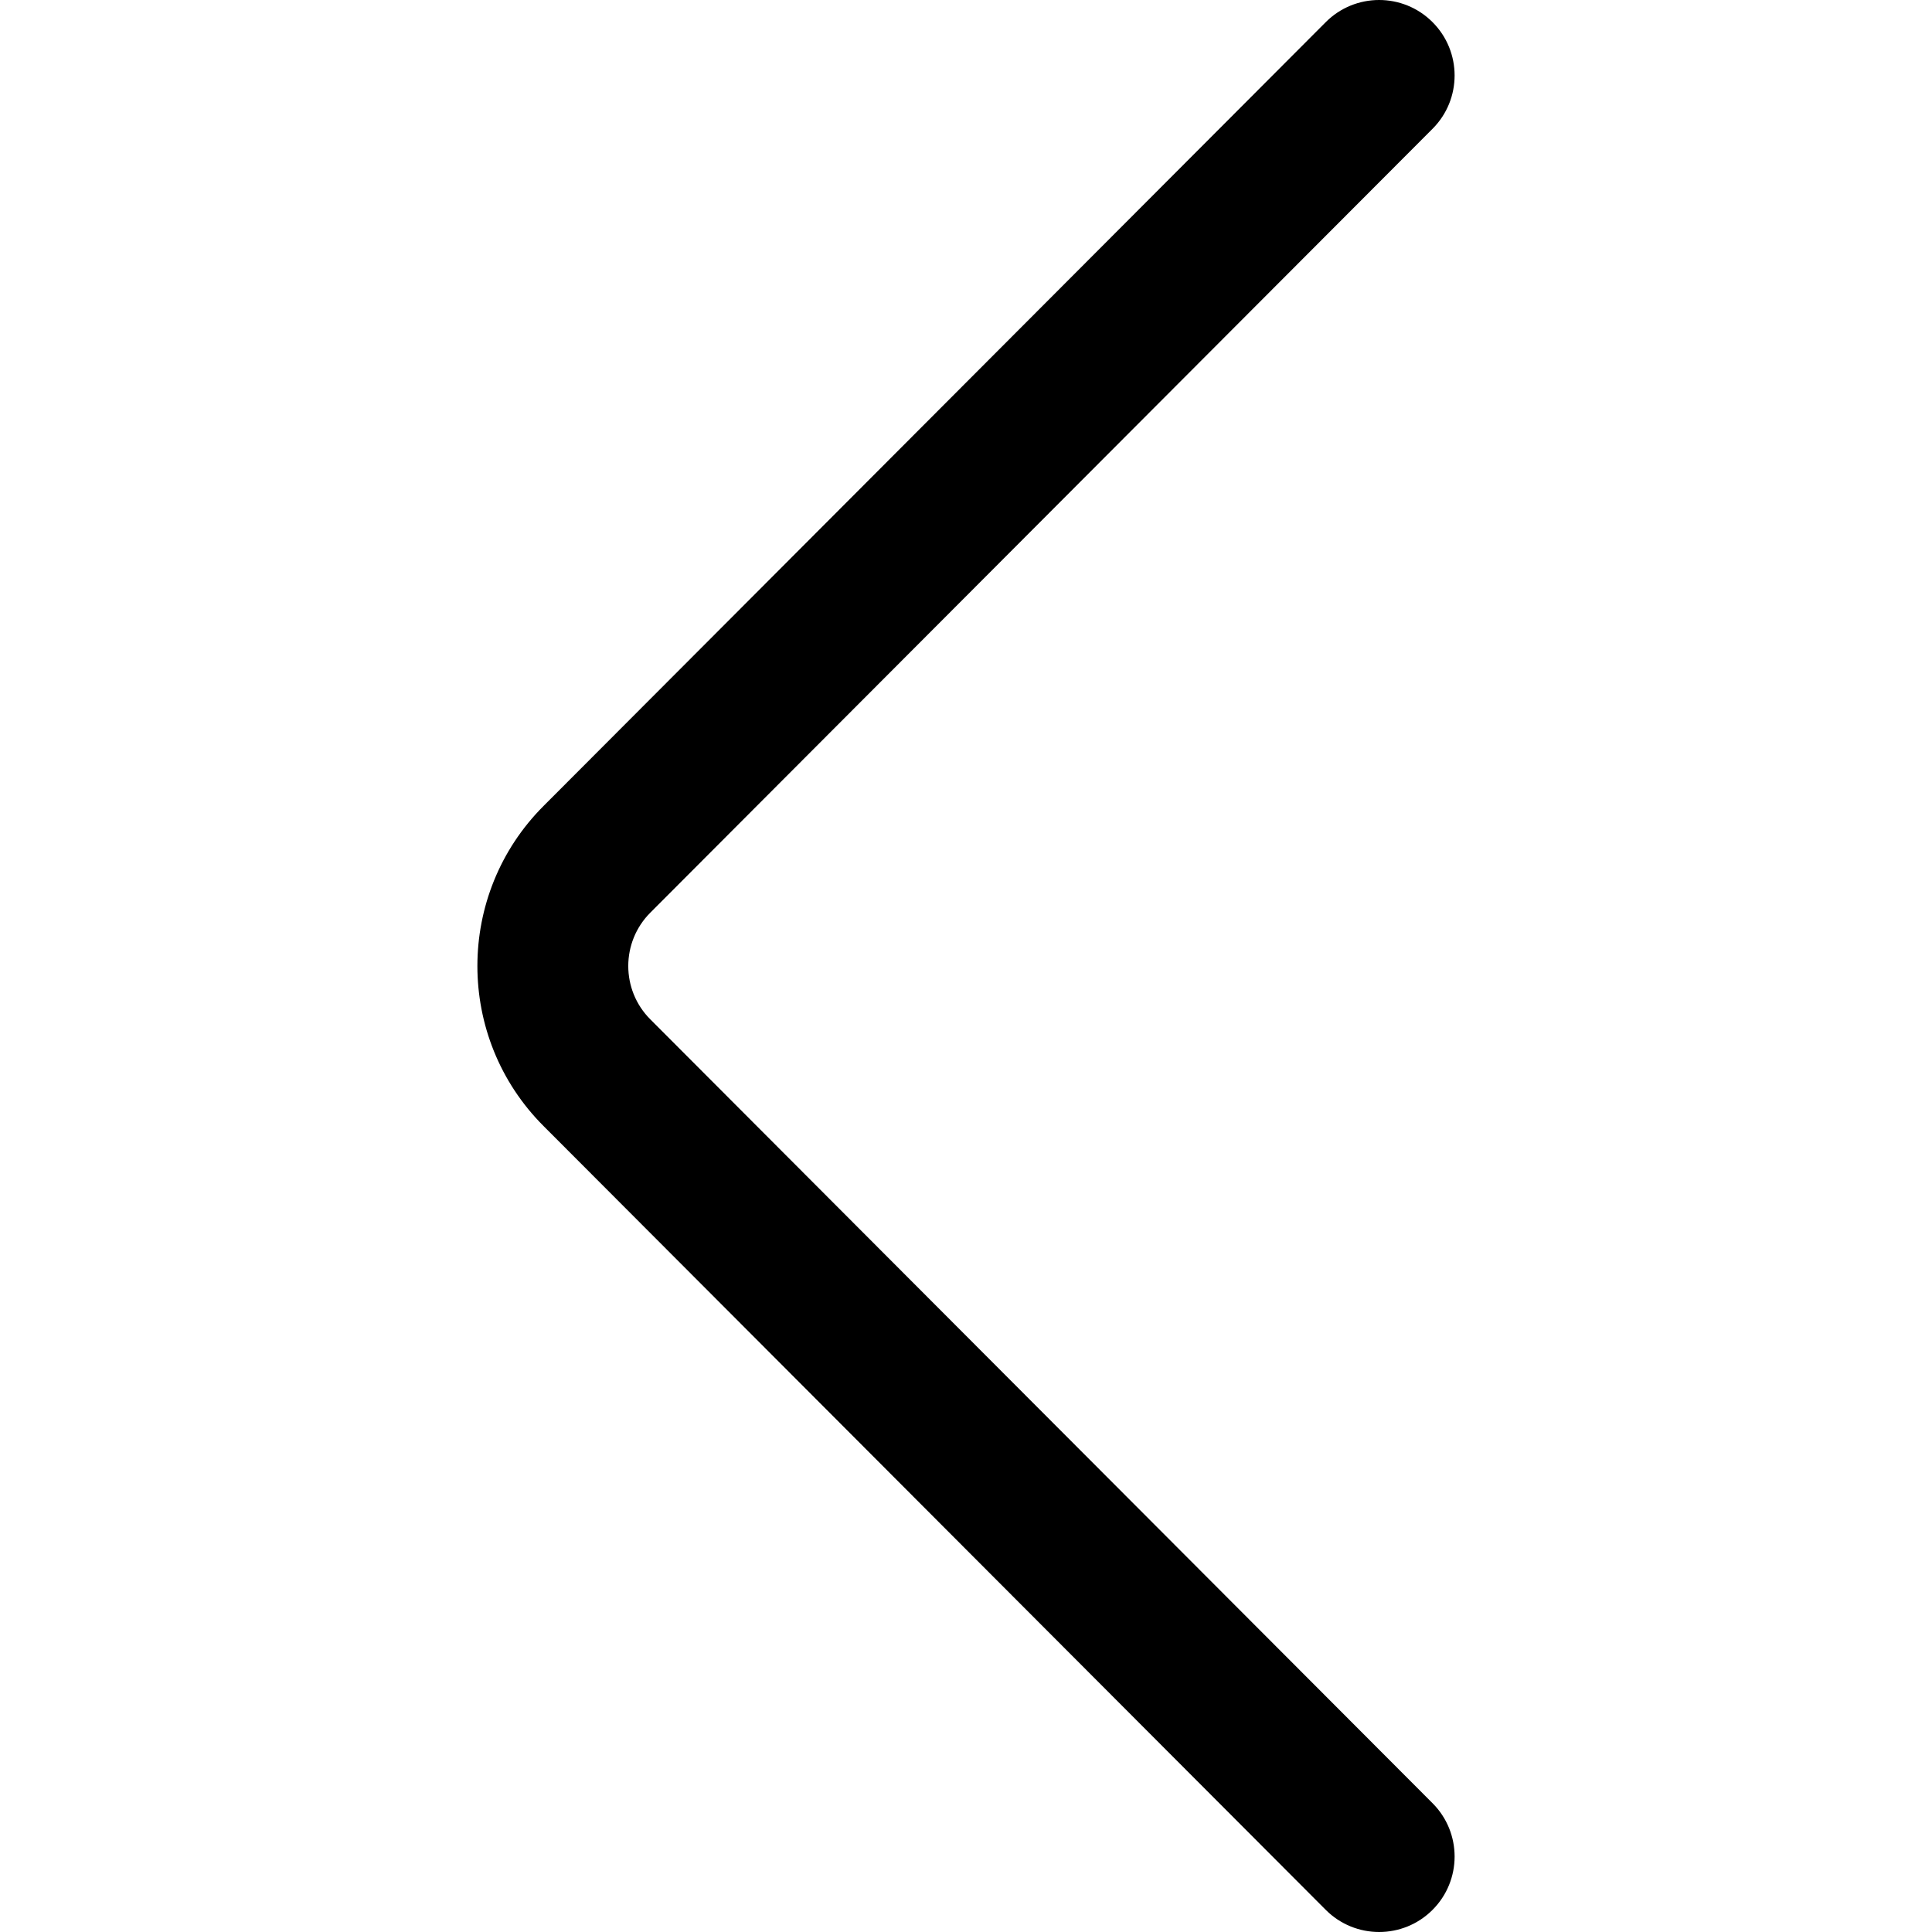
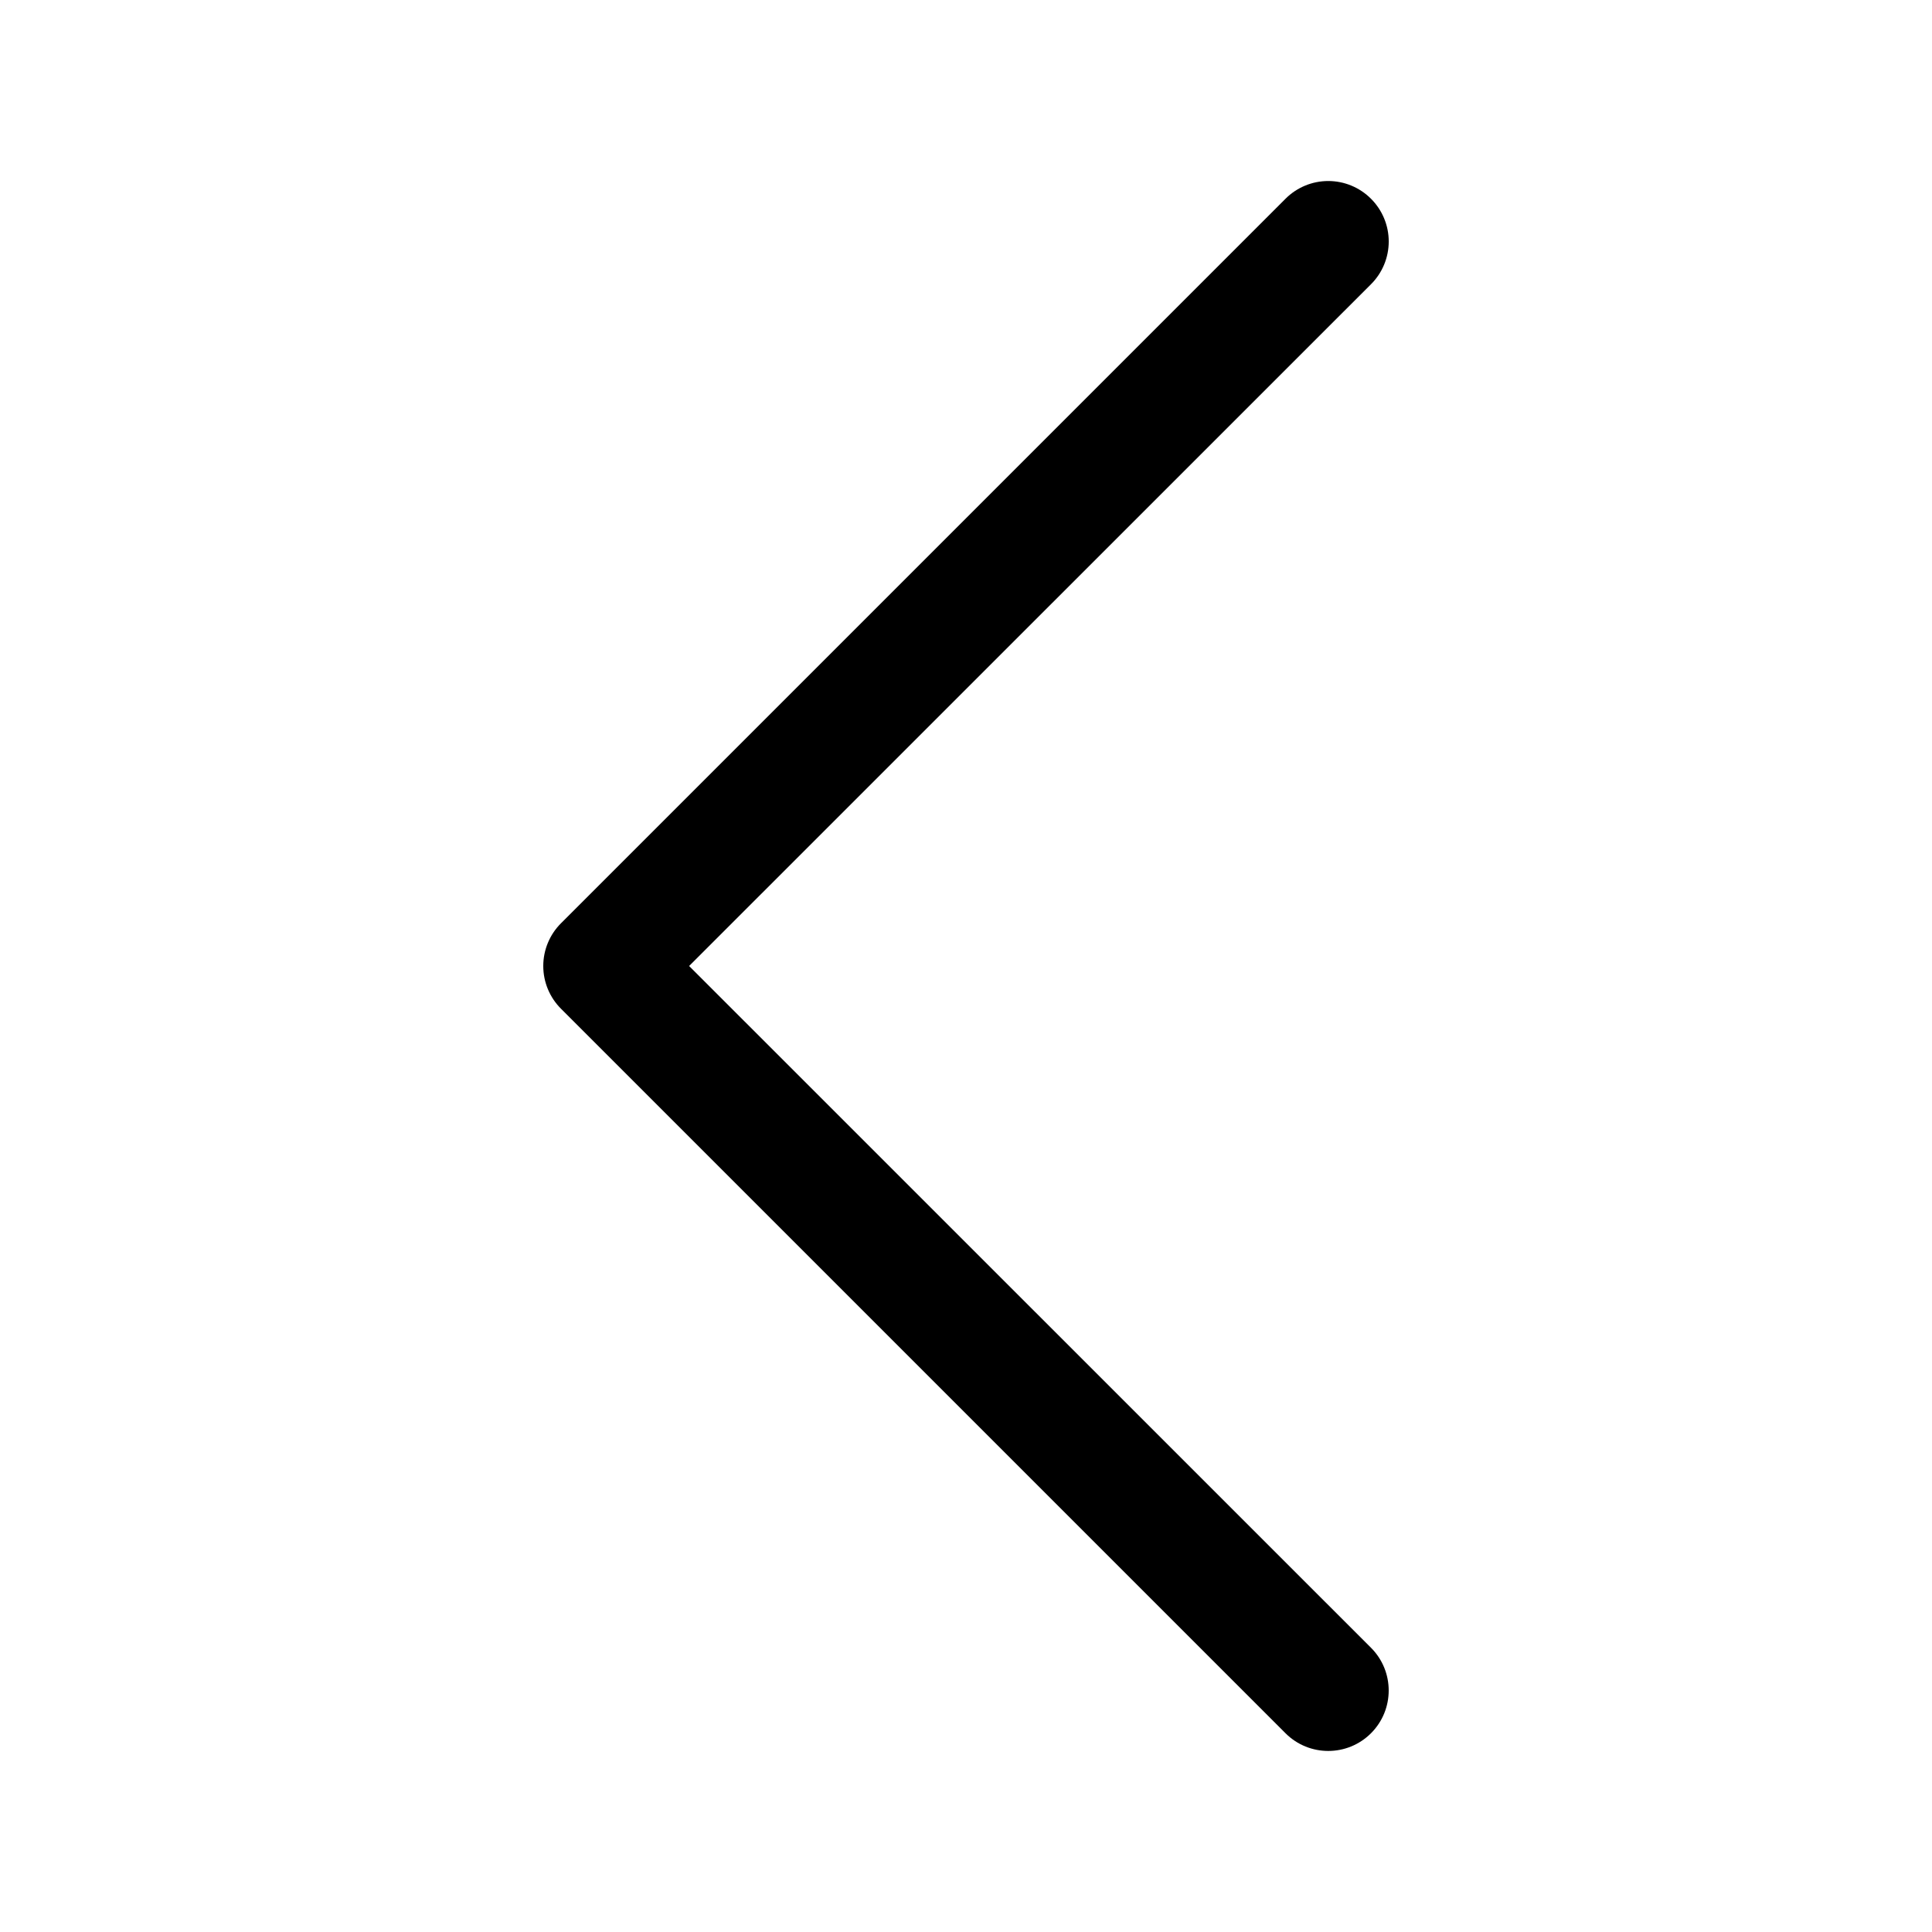
- <svg xmlns="http://www.w3.org/2000/svg" version="1.1" id="Capa_1" x="0px" y="0px" viewBox="0 0 512 512" style="enable-background:new 0 0 512 512;" xml:space="preserve">
-   <g>
-     <g>
-       <path d="M379.644,477.872l-207.299-207.73c-7.798-7.798-7.798-20.486,0.015-28.299L379.643,34.128    c7.803-7.819,7.789-20.482-0.029-28.284c-7.819-7.803-20.482-7.79-28.284,0.029L144.061,213.574    c-23.394,23.394-23.394,61.459-0.015,84.838L351.33,506.127c3.907,3.915,9.031,5.873,14.157,5.873    c5.111,0,10.224-1.948,14.128-5.844C387.433,498.354,387.446,485.691,379.644,477.872z" />
-     </g>
-   </g>
+ <svg xmlns="http://www.w3.org/2000/svg" width="16" height="16" viewBox="0 0 16 16">
+   <path d="M11.354 1.646a.5.5 0 0 1 0 .708L5.707 8l5.647 5.646a.5.5 0 0 1-.708.708l-6-6a.5.5 0 0 1 0-.708l6-6a.5.5 0 0 1 .708 0z" />
</svg>
